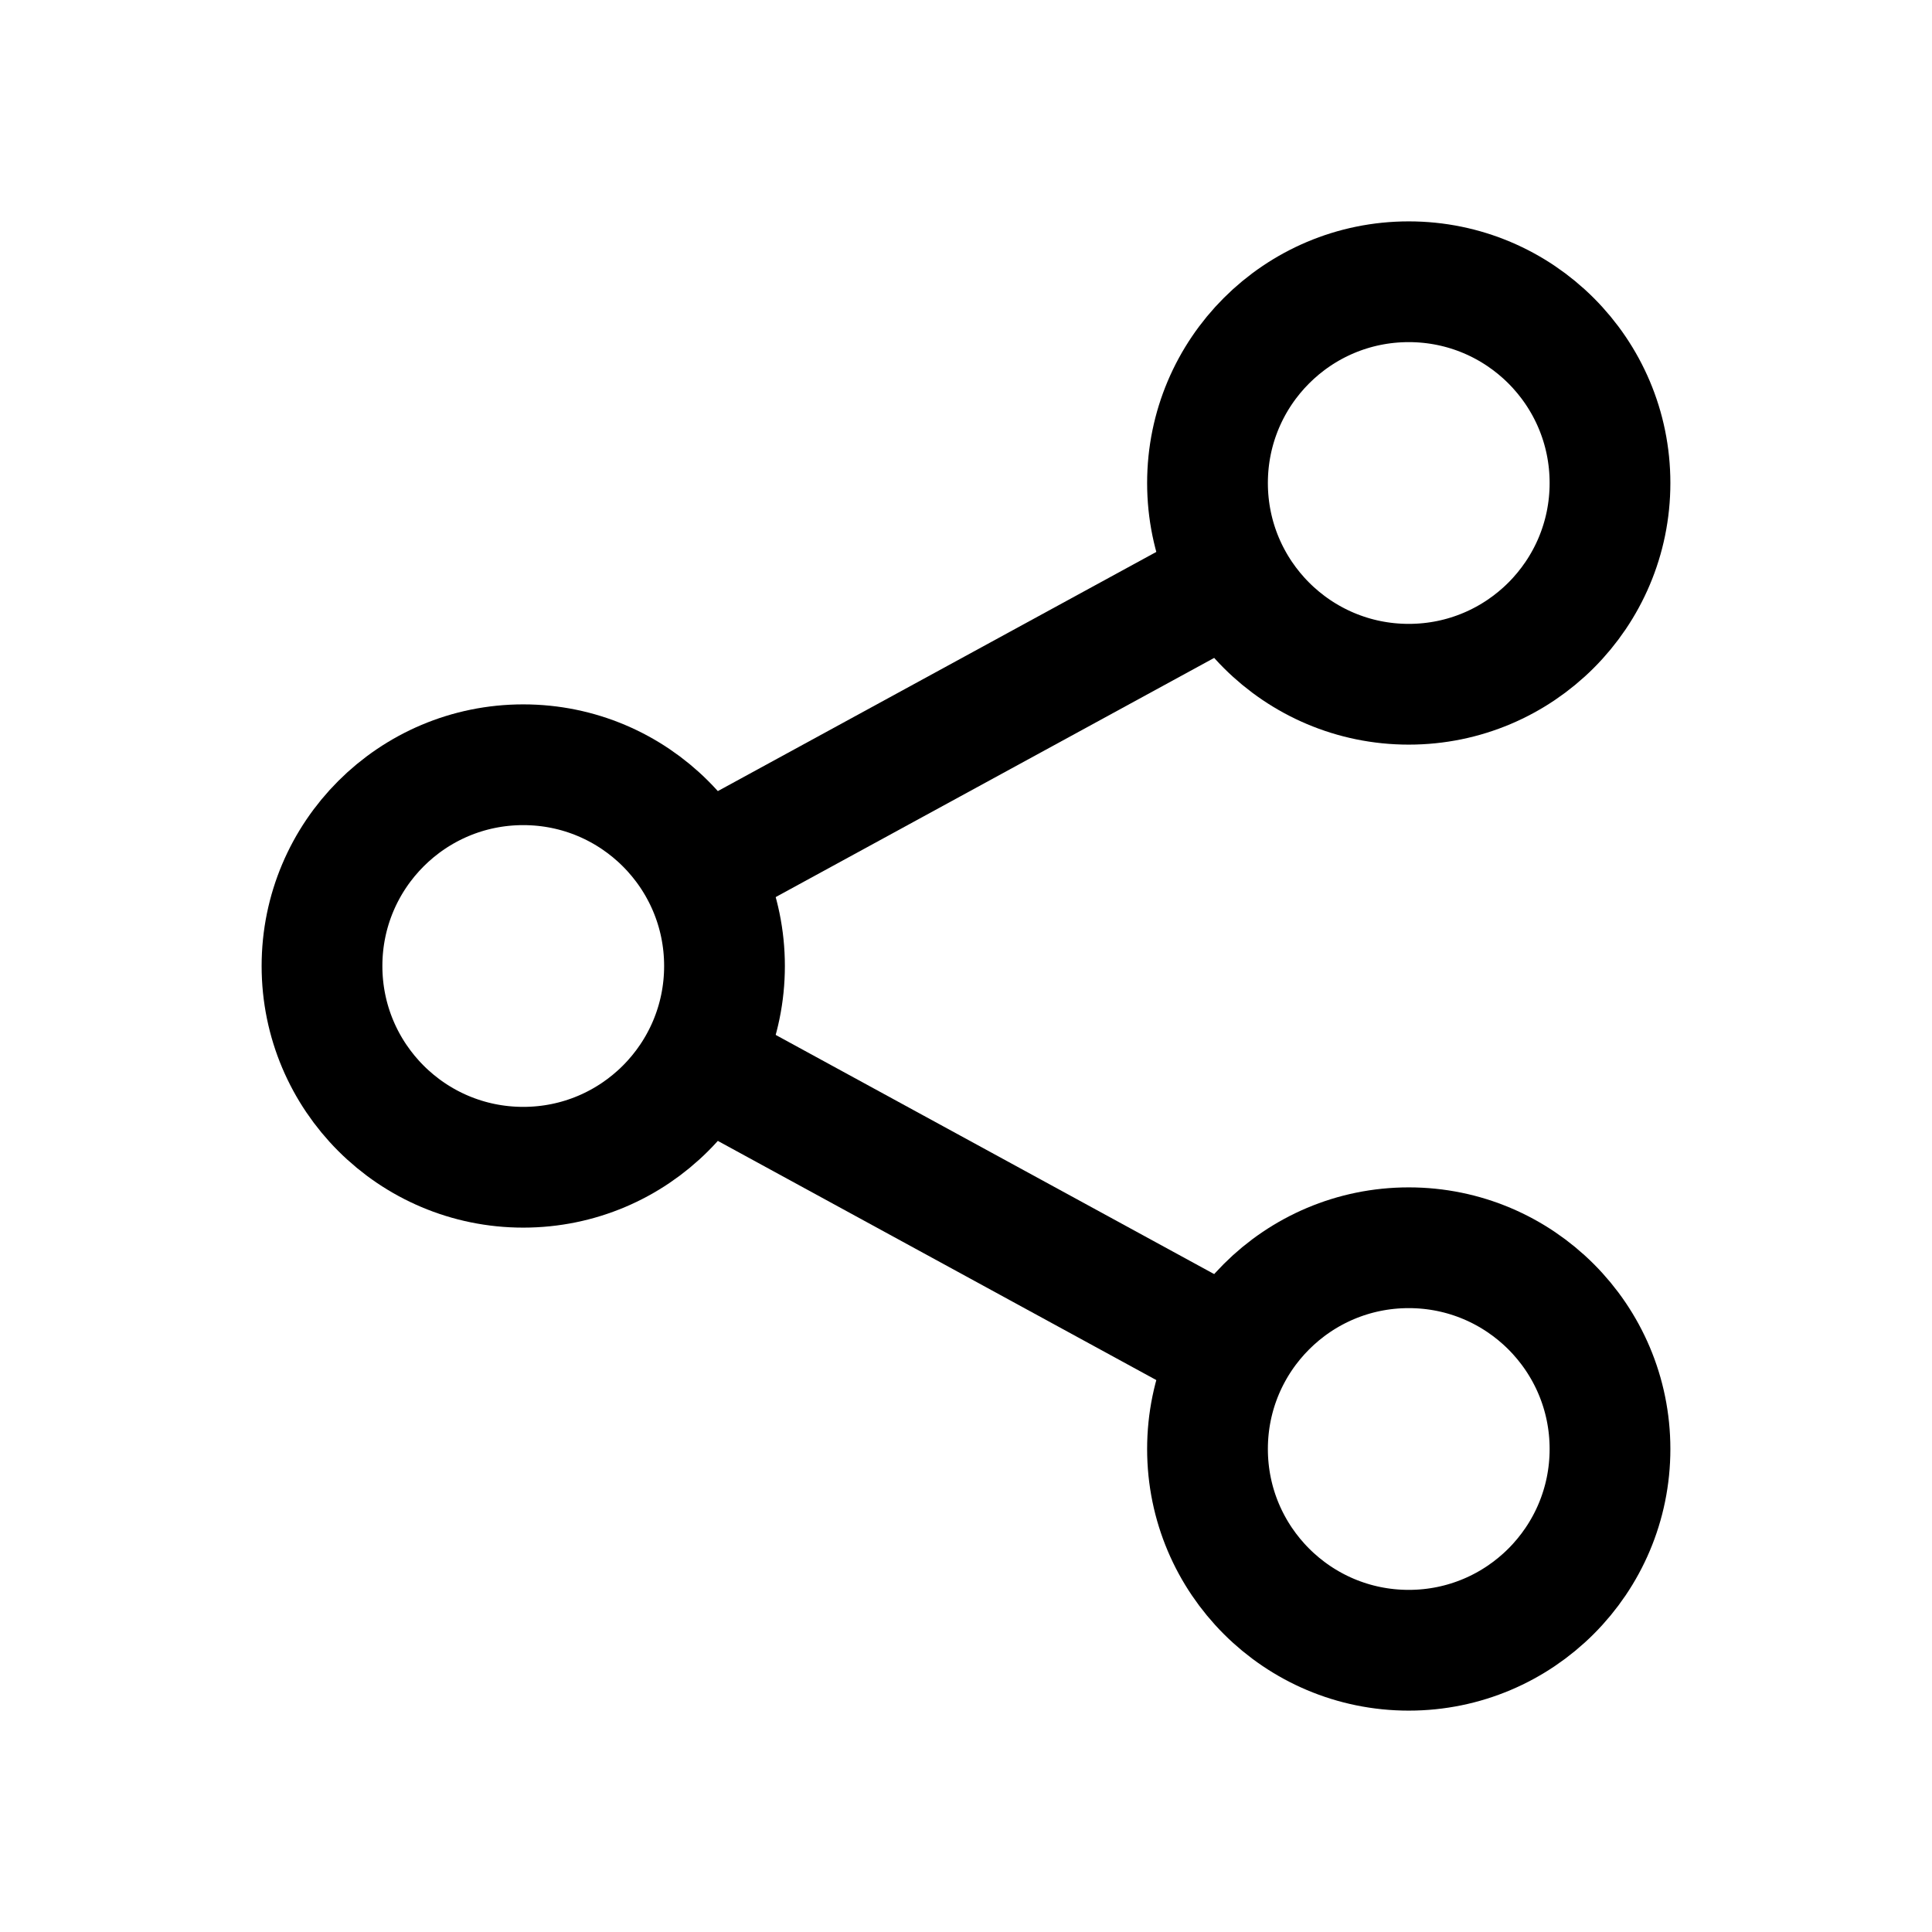
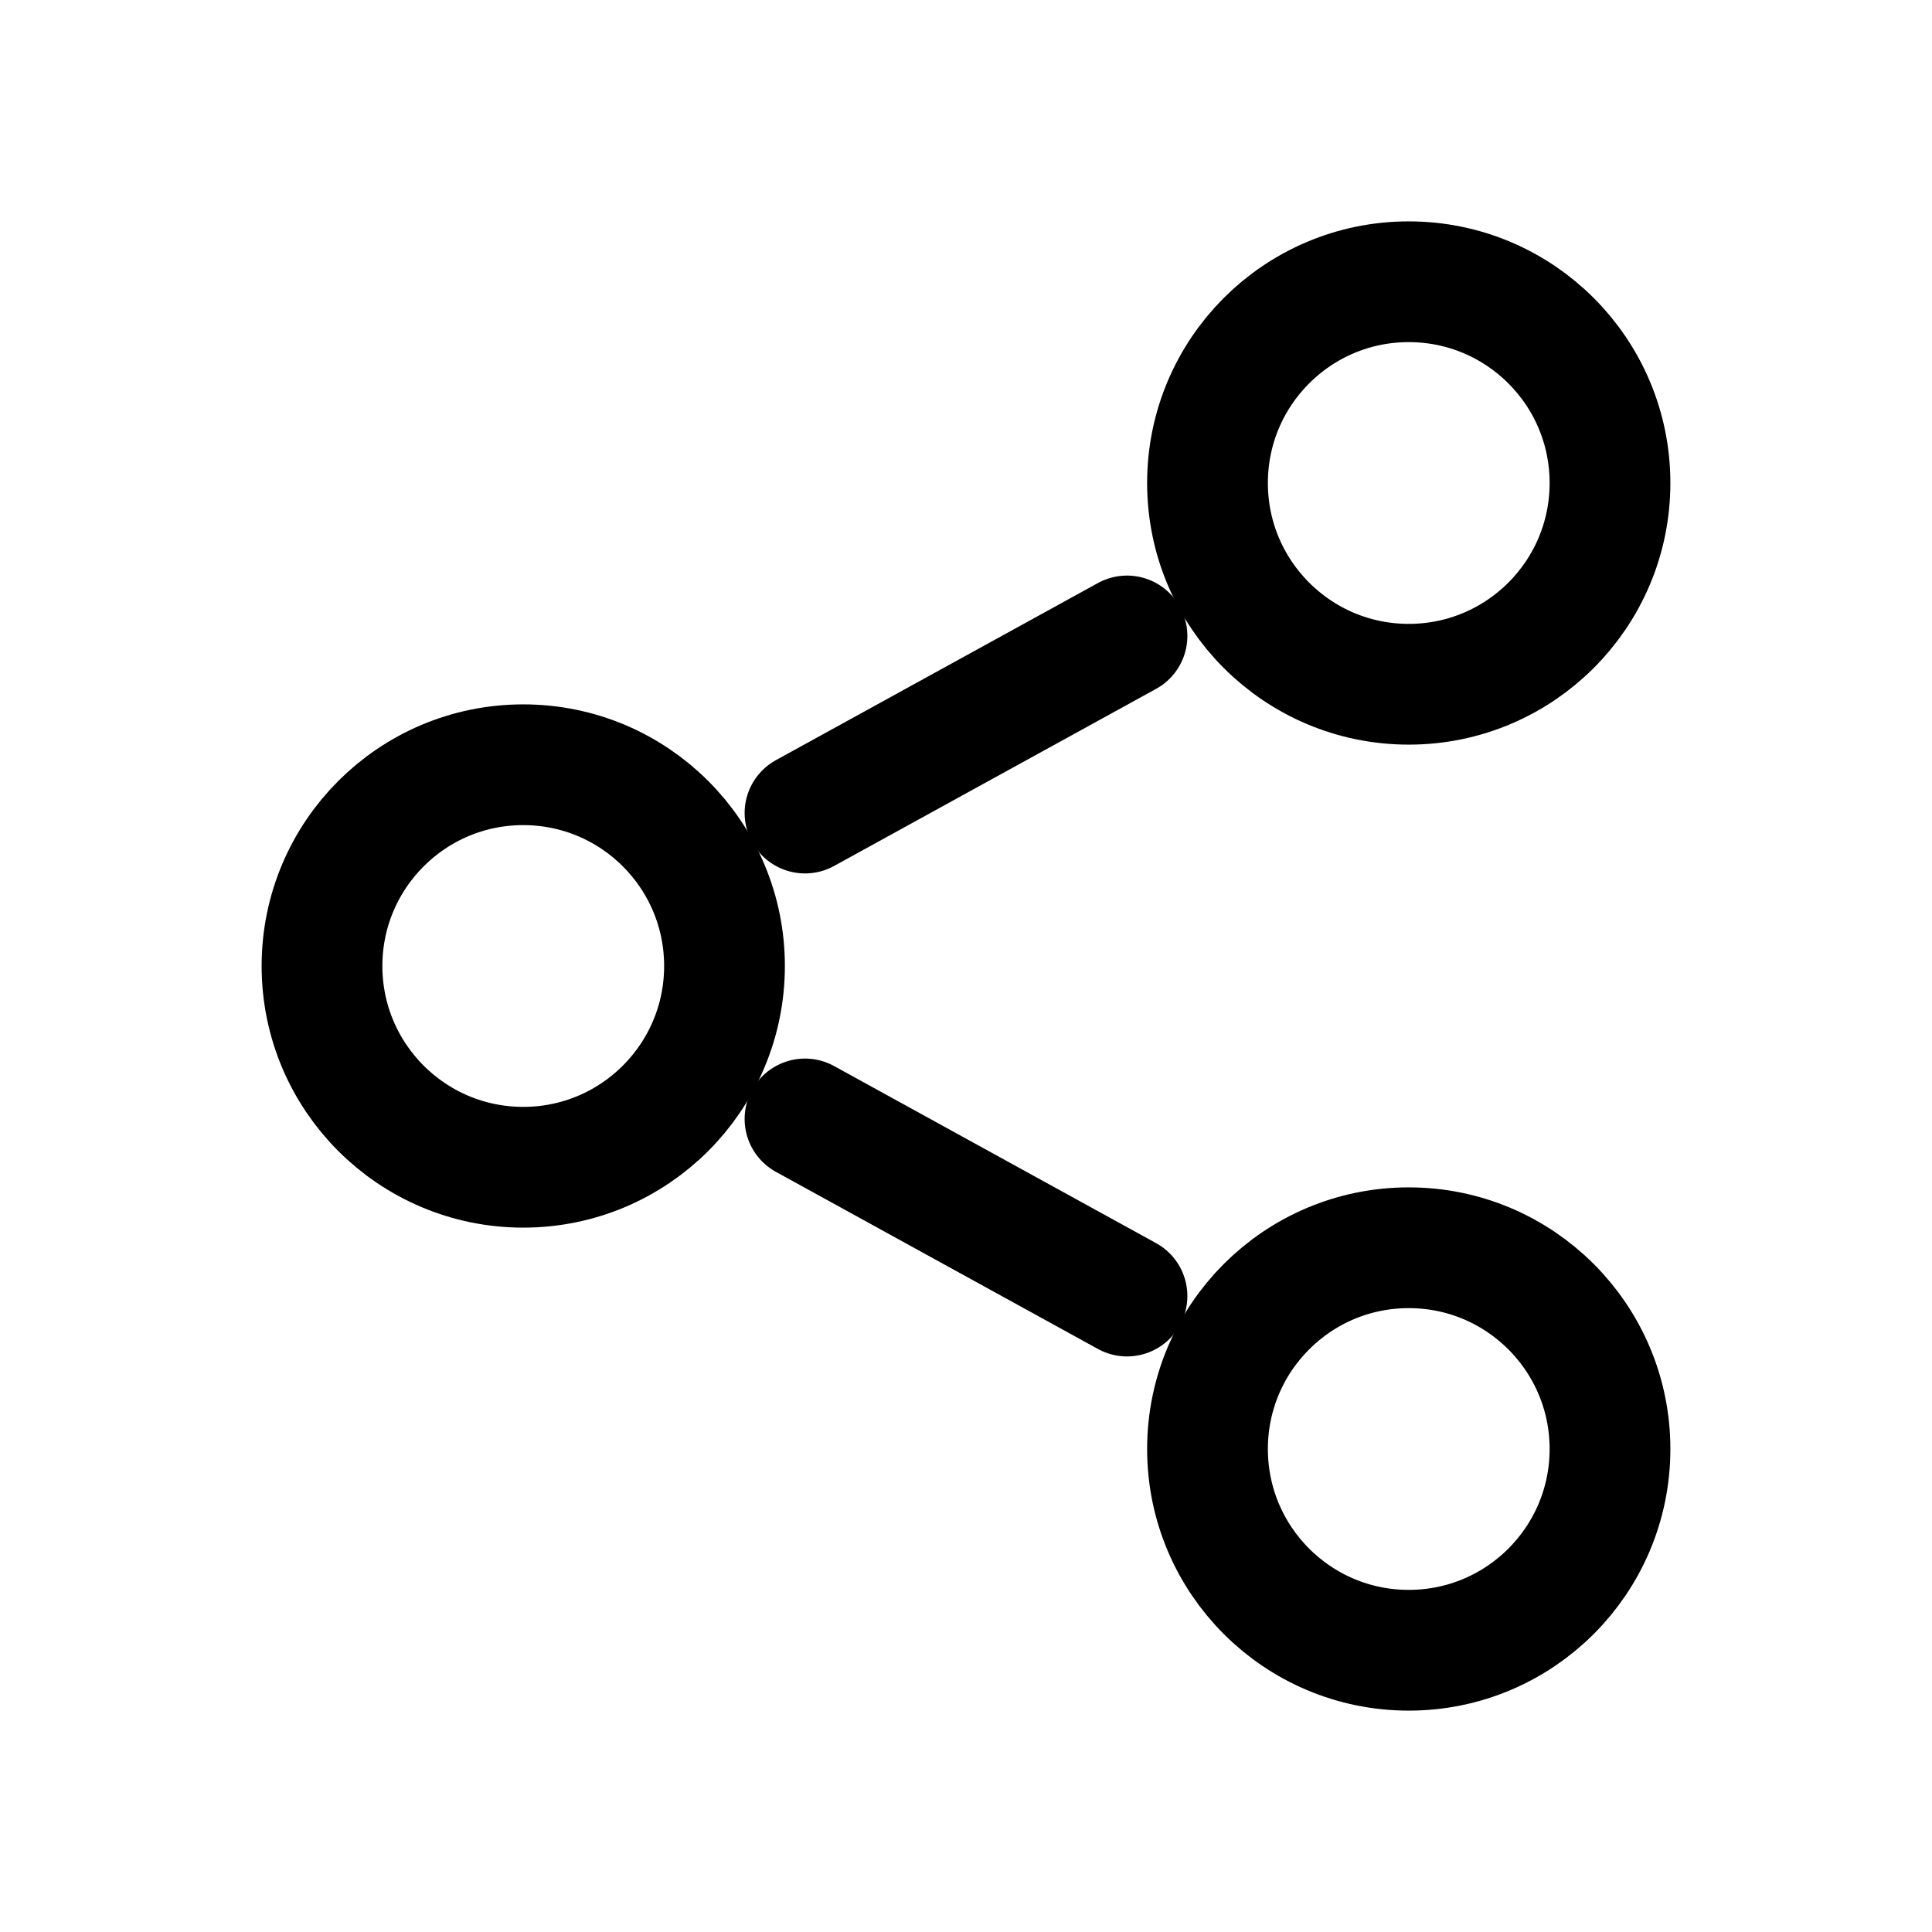
<svg xmlns="http://www.w3.org/2000/svg" viewBox="0 0 24 24" fill="none" stroke="currentColor" stroke-width="1.5" stroke-linecap="round" stroke-linejoin="round">
  <circle cx="17.5" cy="6" r="2.5" />
  <circle cx="6.5" cy="12" r="2.5" />
  <circle cx="17.5" cy="18" r="2.5" />
-   <path d="m8.7 10.8 6.6-3.6" />
-   <path d="m8.7 13.2 6.6 3.6" />
+   <path d="m10 10.1 4-2.2" />
+   <path d="m10 13.9 4 2.2" />
</svg>
